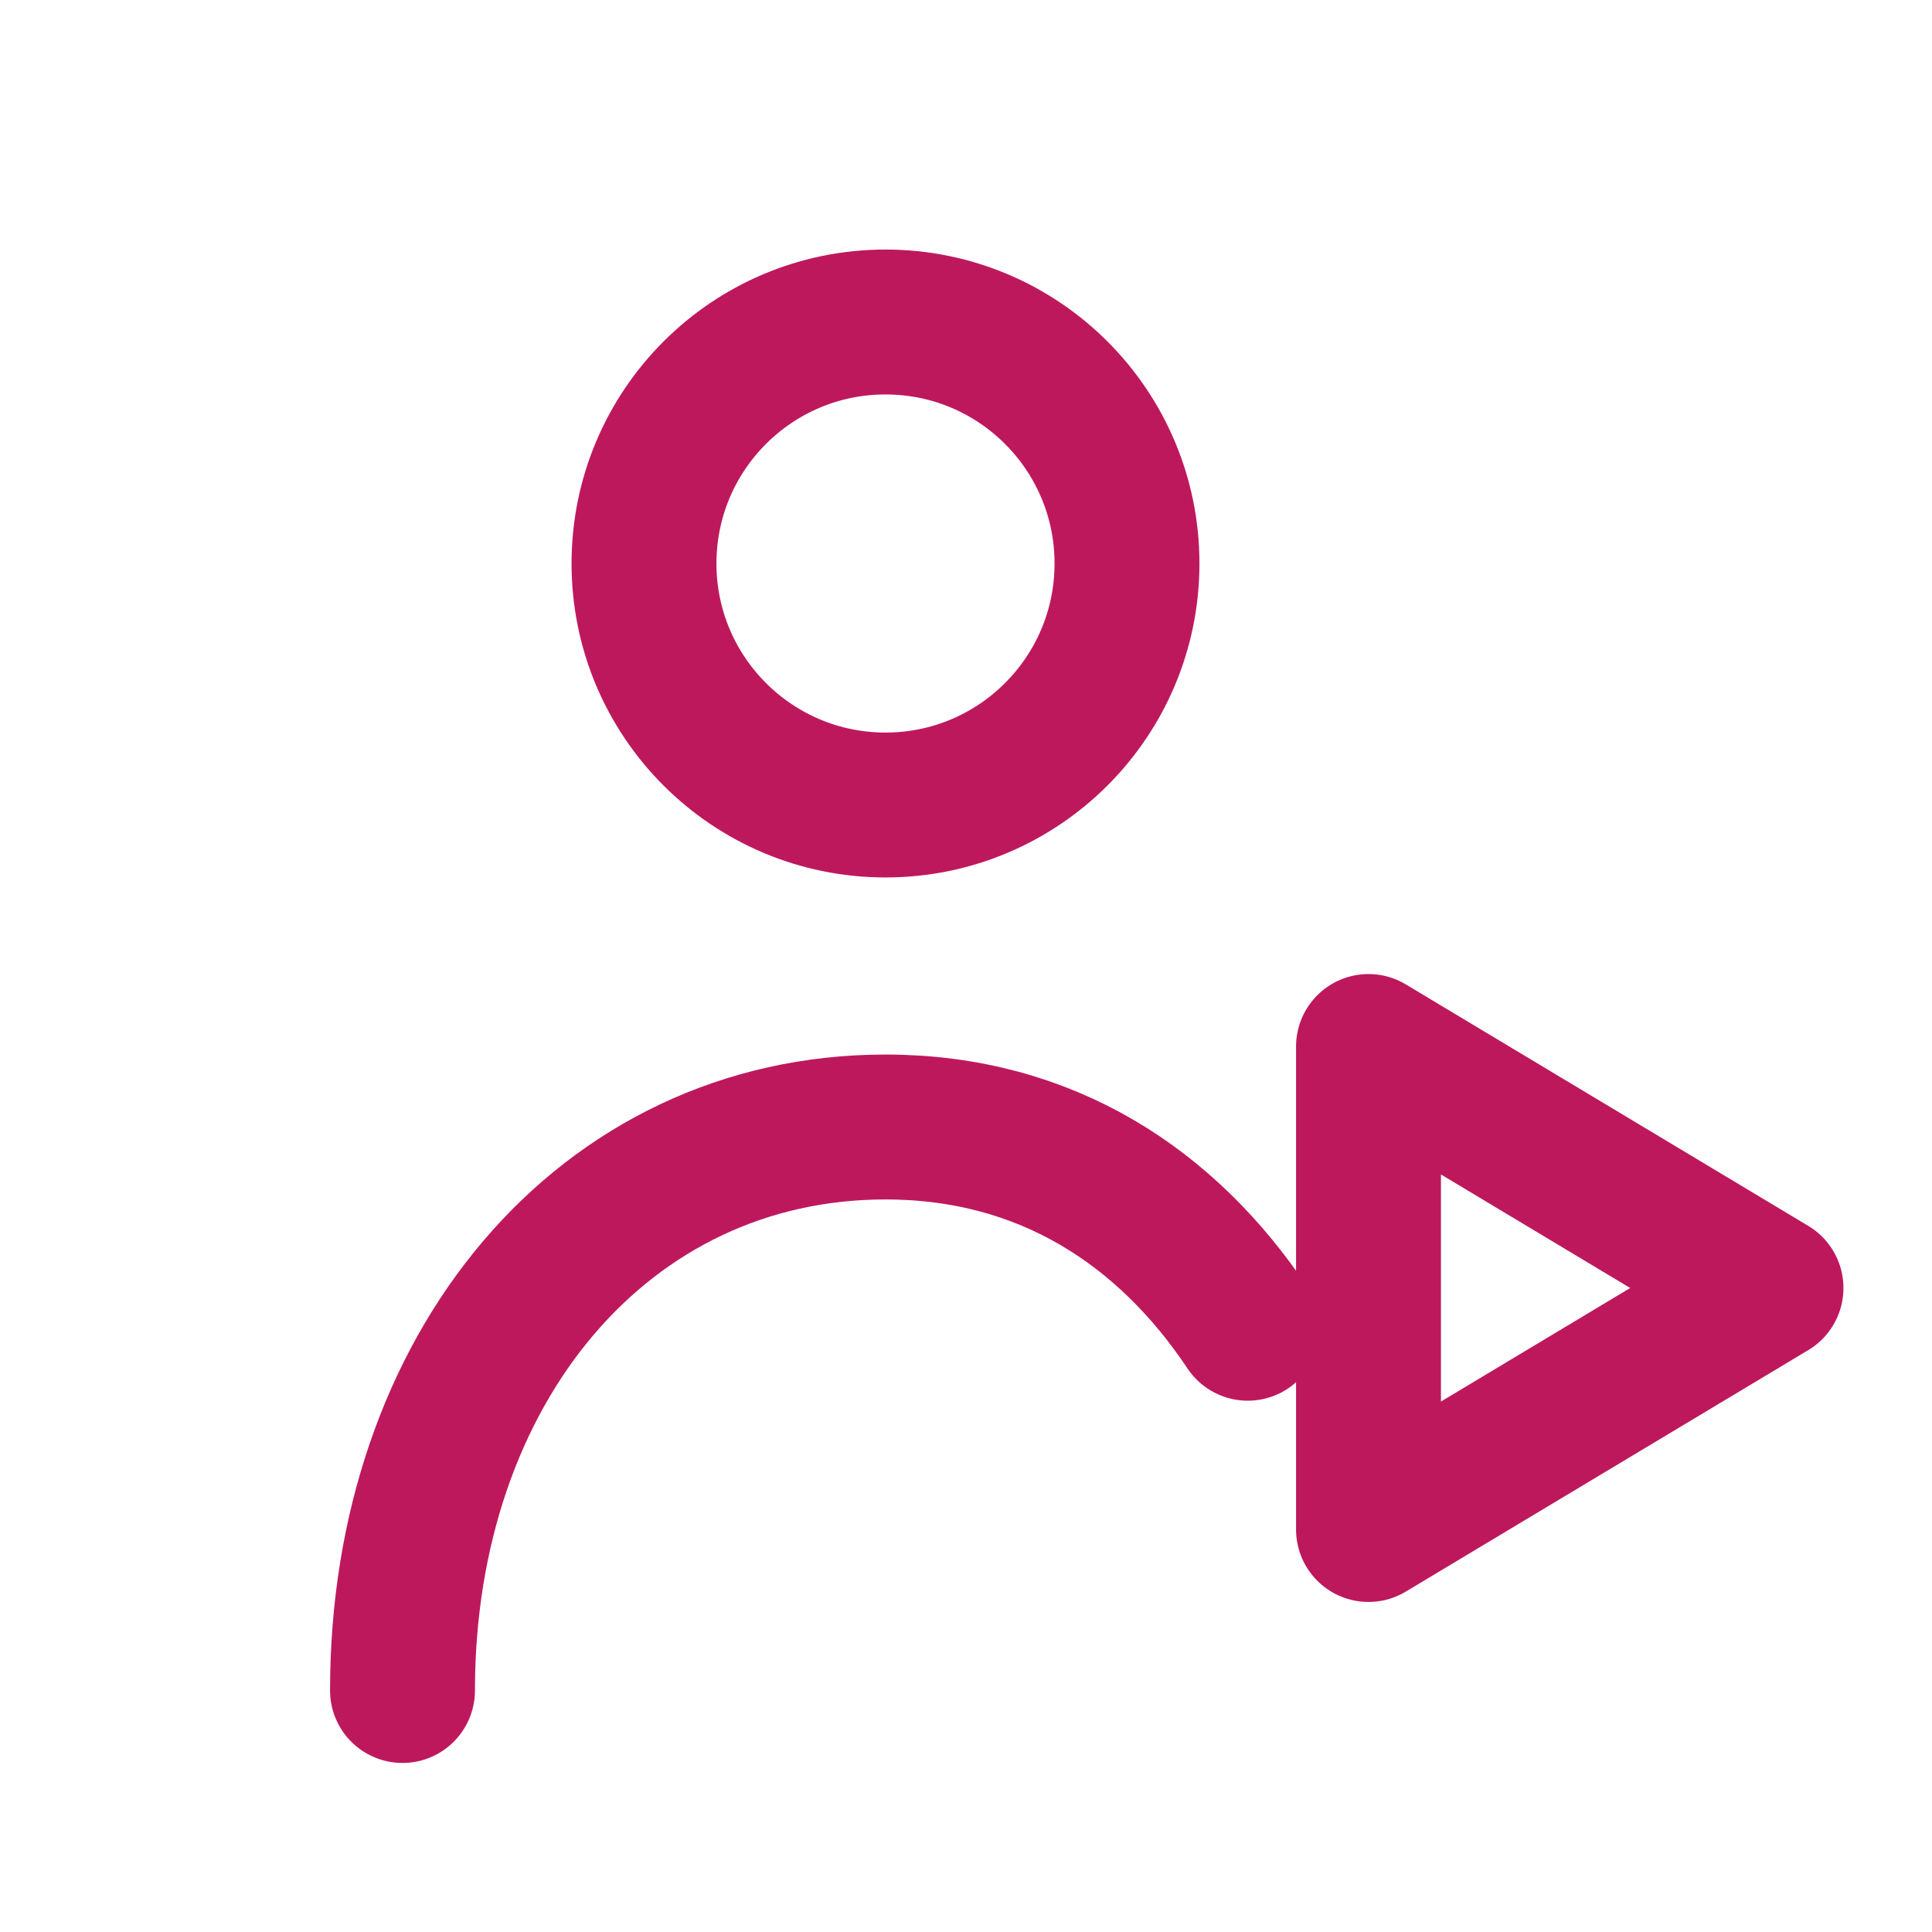
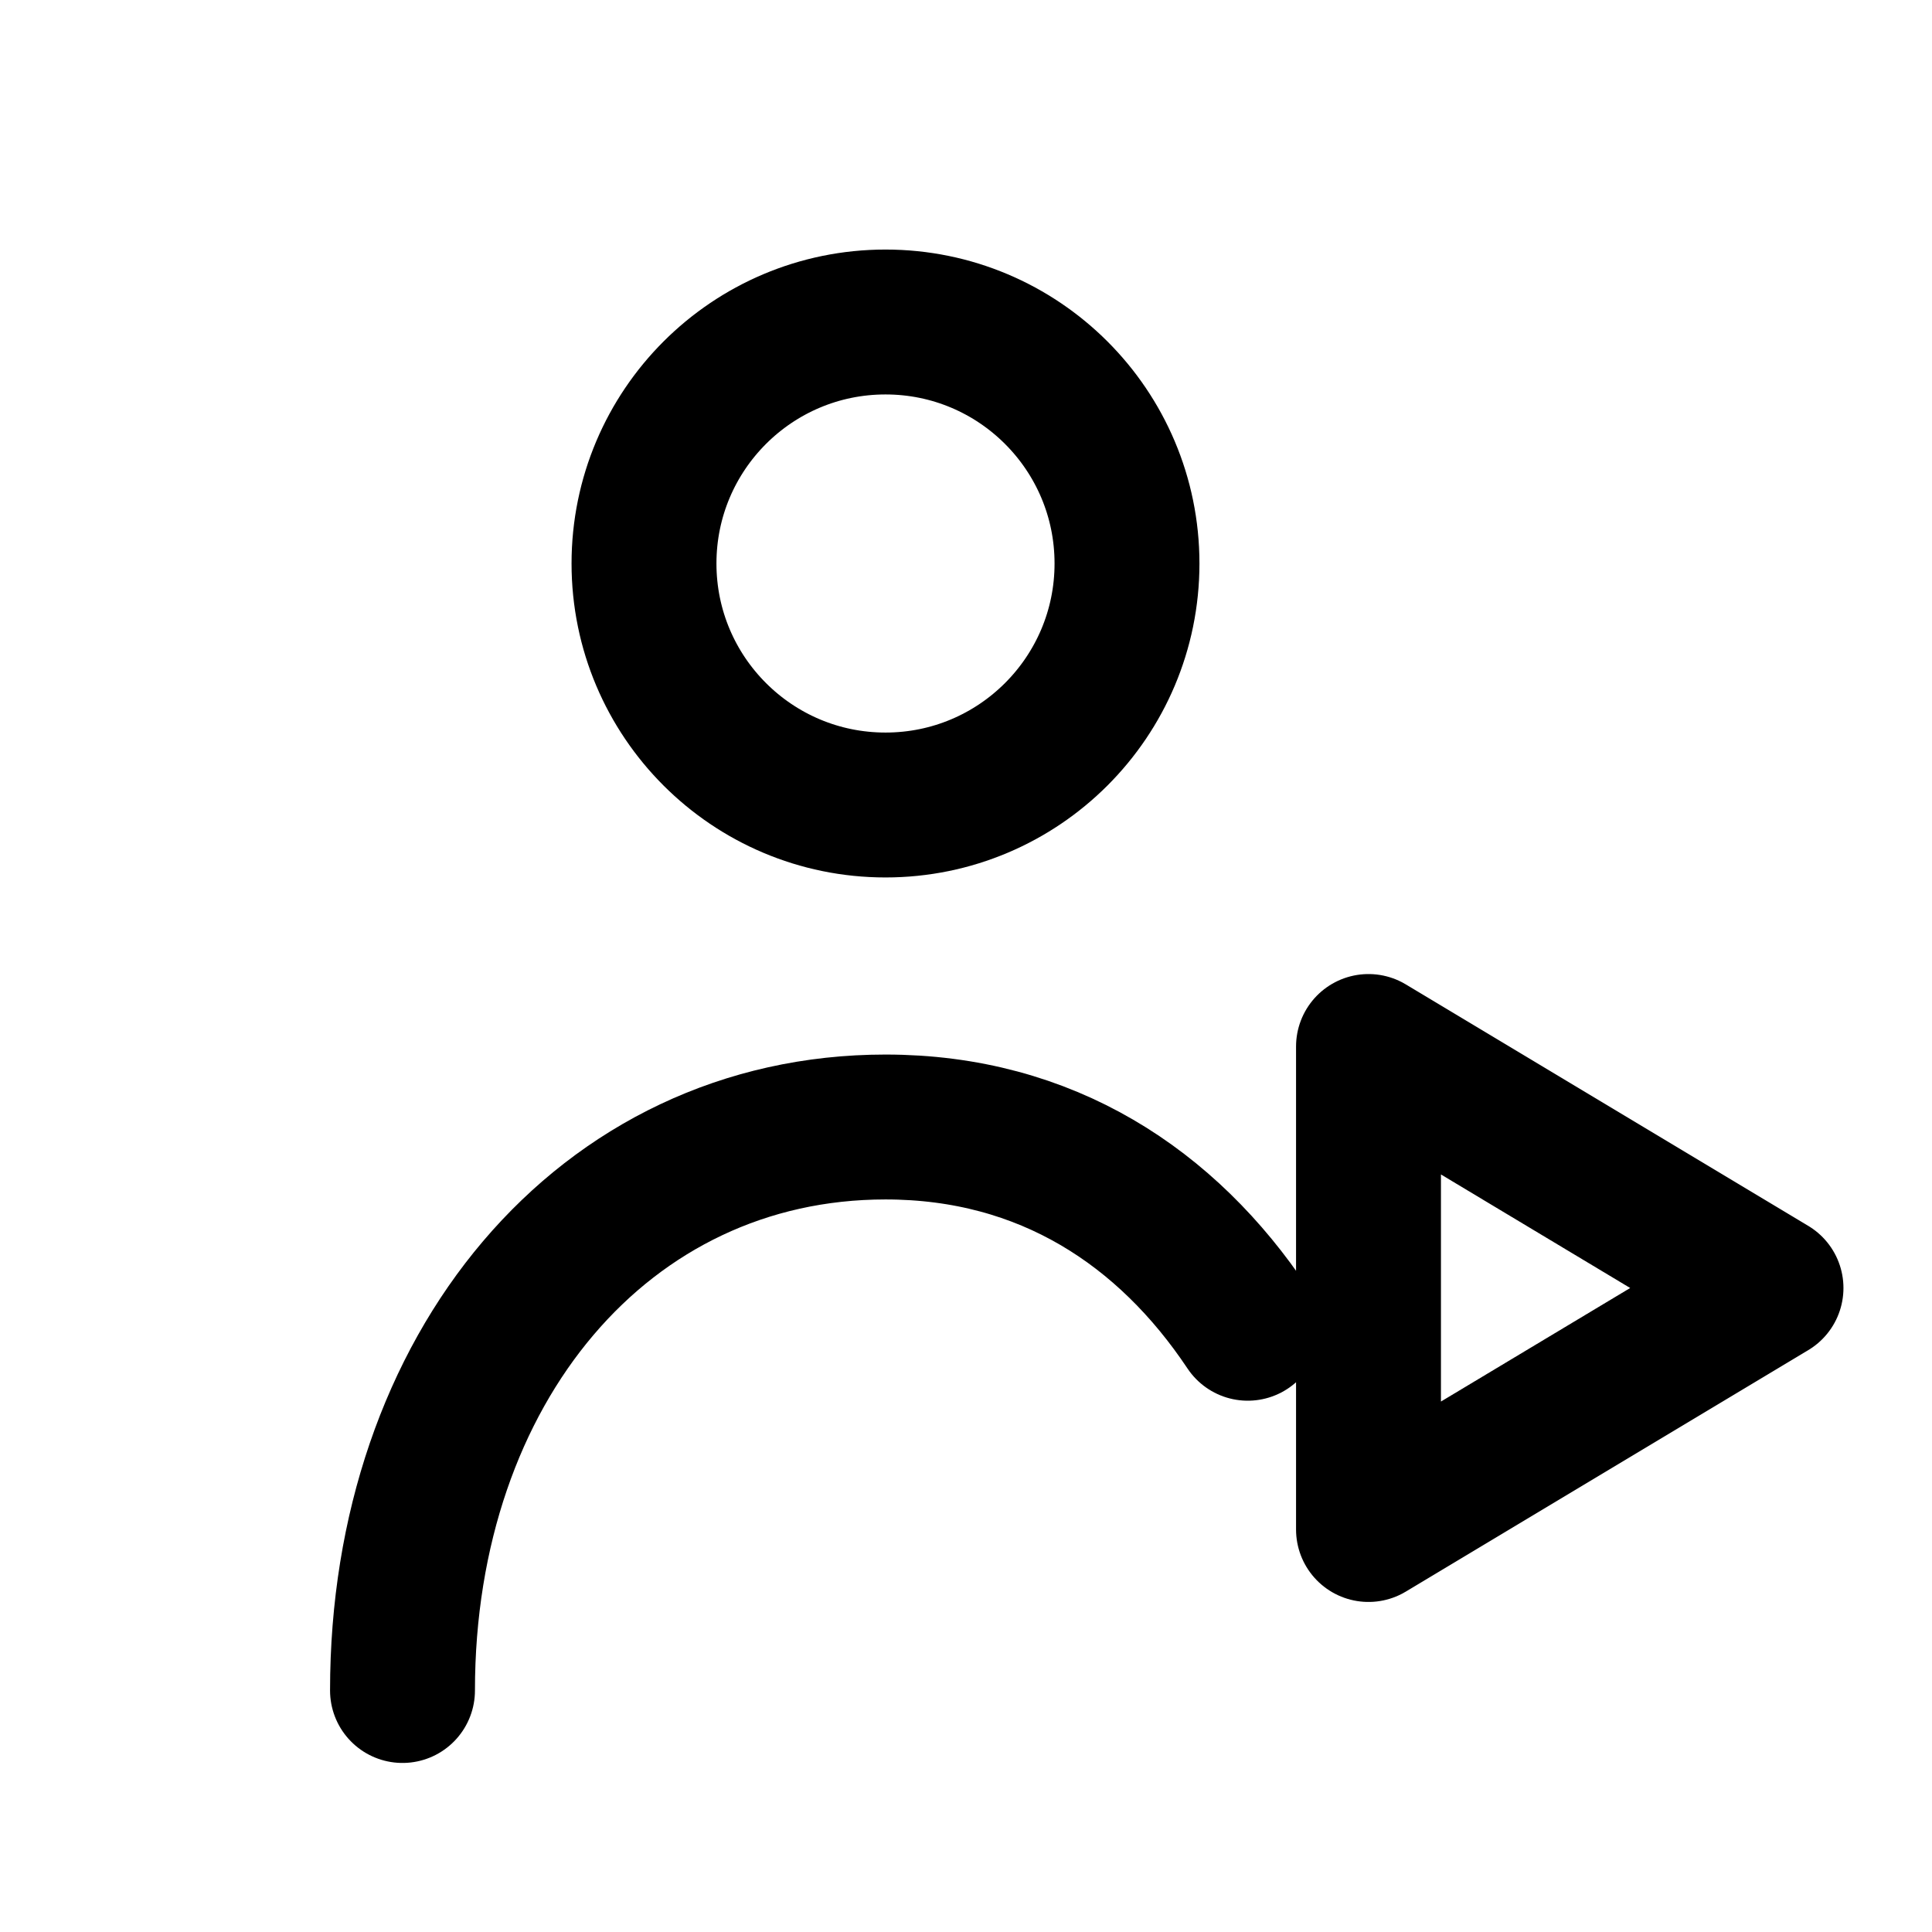
- <svg xmlns="http://www.w3.org/2000/svg" viewBox="0 0 24 24" width="24" height="24" fill="none" stroke="#BE185D" stroke-width="1.8" stroke-linecap="round" stroke-linejoin="round" role="img" aria-label="Person Play">
+ <svg xmlns="http://www.w3.org/2000/svg" viewBox="0 0 24 24" width="24" height="24" fill="none" stroke="currentColor" stroke-width="1.8" stroke-linecap="round" stroke-linejoin="round">
  <circle cx="11" cy="7" r="3" />
  <path d="M5 21c0-4 2.5-7 6-7 2 0 3.5 1 4.5 2.5M17 13l5 3-5 3v-6Z" />
</svg>
